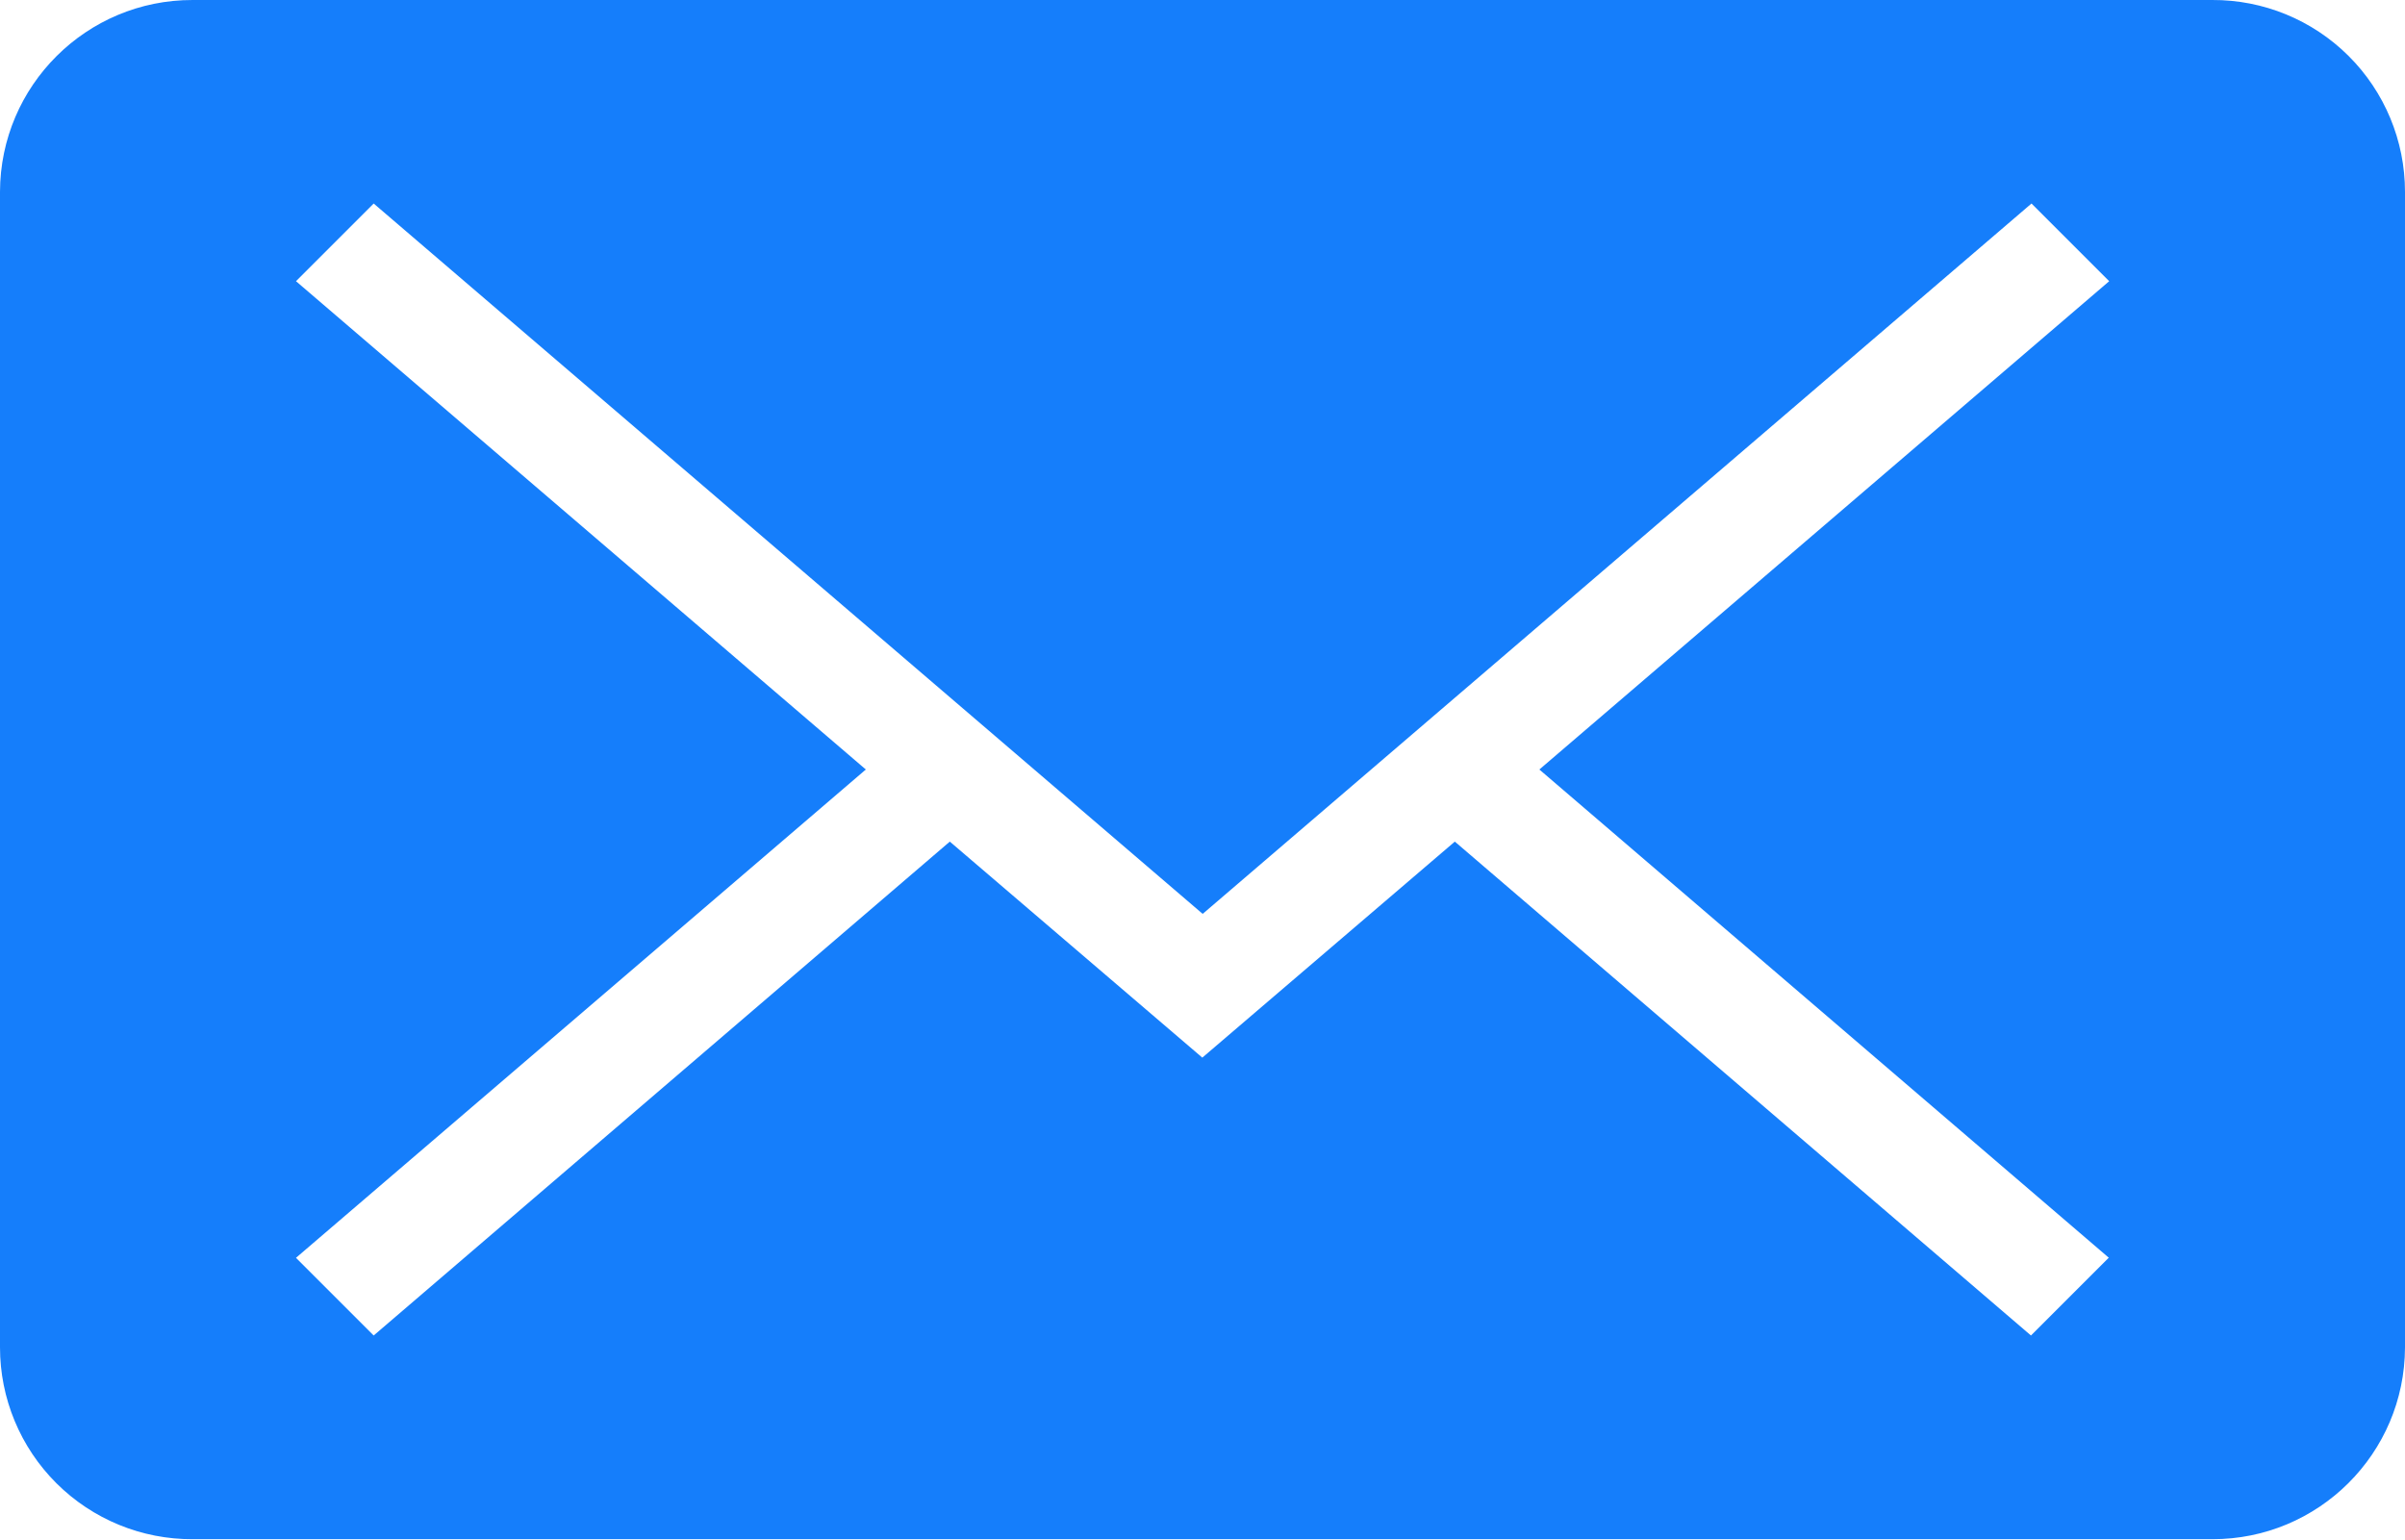
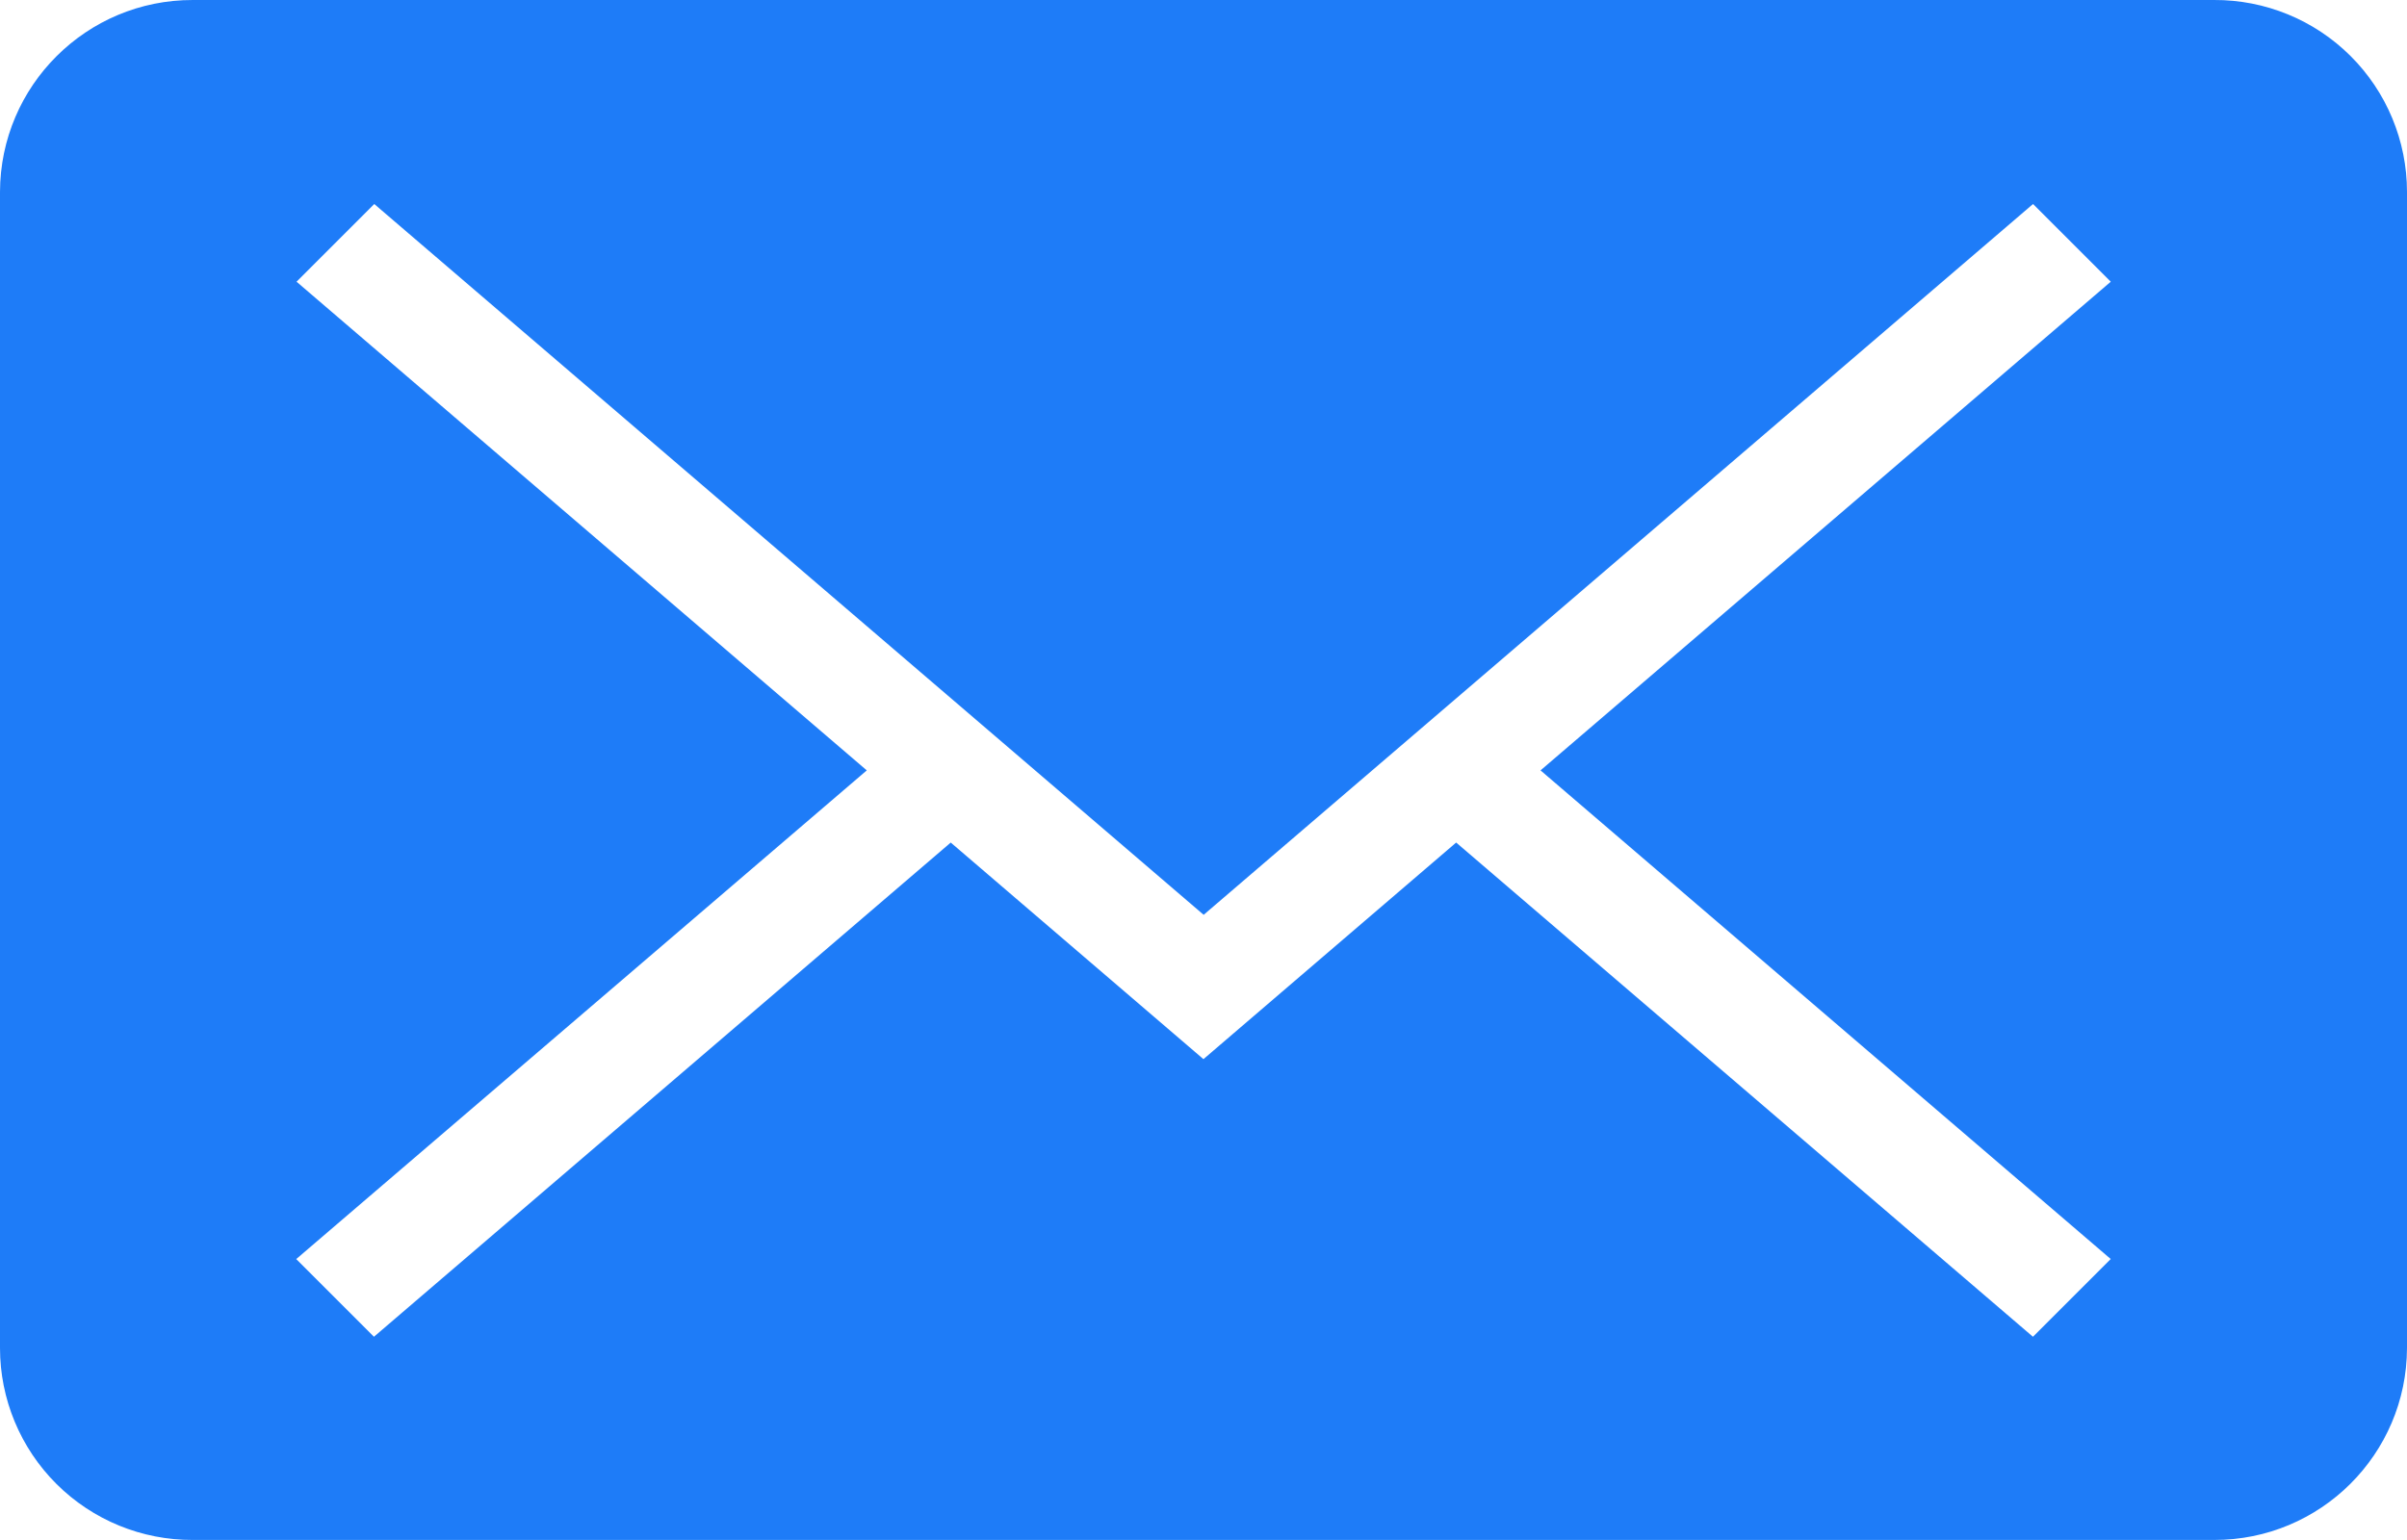
- <svg xmlns="http://www.w3.org/2000/svg" width="26.716" height="17.099" viewBox="0 0 26.716 17.099">
+ <svg xmlns="http://www.w3.org/2000/svg" width="23.507" height="15.044" viewBox="0 0 23.507 15.044">
  <defs>
-     <style>.a{fill:#157efb;fill-rule:evenodd;}</style>
+     <style>.a{fill:#1e7cf8;fill-rule:evenodd;}</style>
  </defs>
  <g transform="translate(0 0)">
-     <g transform="translate(0 0)">
-       <path class="a" d="M27.428,21.975,21.1,16.549l6.33-5.425h0l-.863-.863-9.207,7.892L8.151,10.261l-.863.863h0l6.33,5.425-6.33,5.425h0l.863.863,6.4-5.487,2.805,2.4,2.805-2.4,6.4,5.487.863-.863ZM6.141,8A2.137,2.137,0,0,0,4,10.131V22.968A2.131,2.131,0,0,0,6.141,25.1H28.575a2.137,2.137,0,0,0,2.141-2.131V10.131A2.131,2.131,0,0,0,28.575,8Z" transform="translate(-4 -8)" />
-     </g>
+     <path class="a" d="M24.614,20.3l-5.569-4.774,5.569-4.774h0l-.759-.759-8.1,6.944-8.1-6.944-.759.759h0l5.569,4.774L6.893,20.3h0l.759.759,5.633-4.828,2.468,2.116,2.468-2.116,5.633,4.828.759-.759ZM5.884,8A1.88,1.88,0,0,0,4,9.875V21.169a1.875,1.875,0,0,0,1.884,1.875H25.623a1.88,1.88,0,0,0,1.884-1.875V9.875A1.875,1.875,0,0,0,25.623,8Z" transform="translate(-4 -8)" />
  </g>
</svg>
